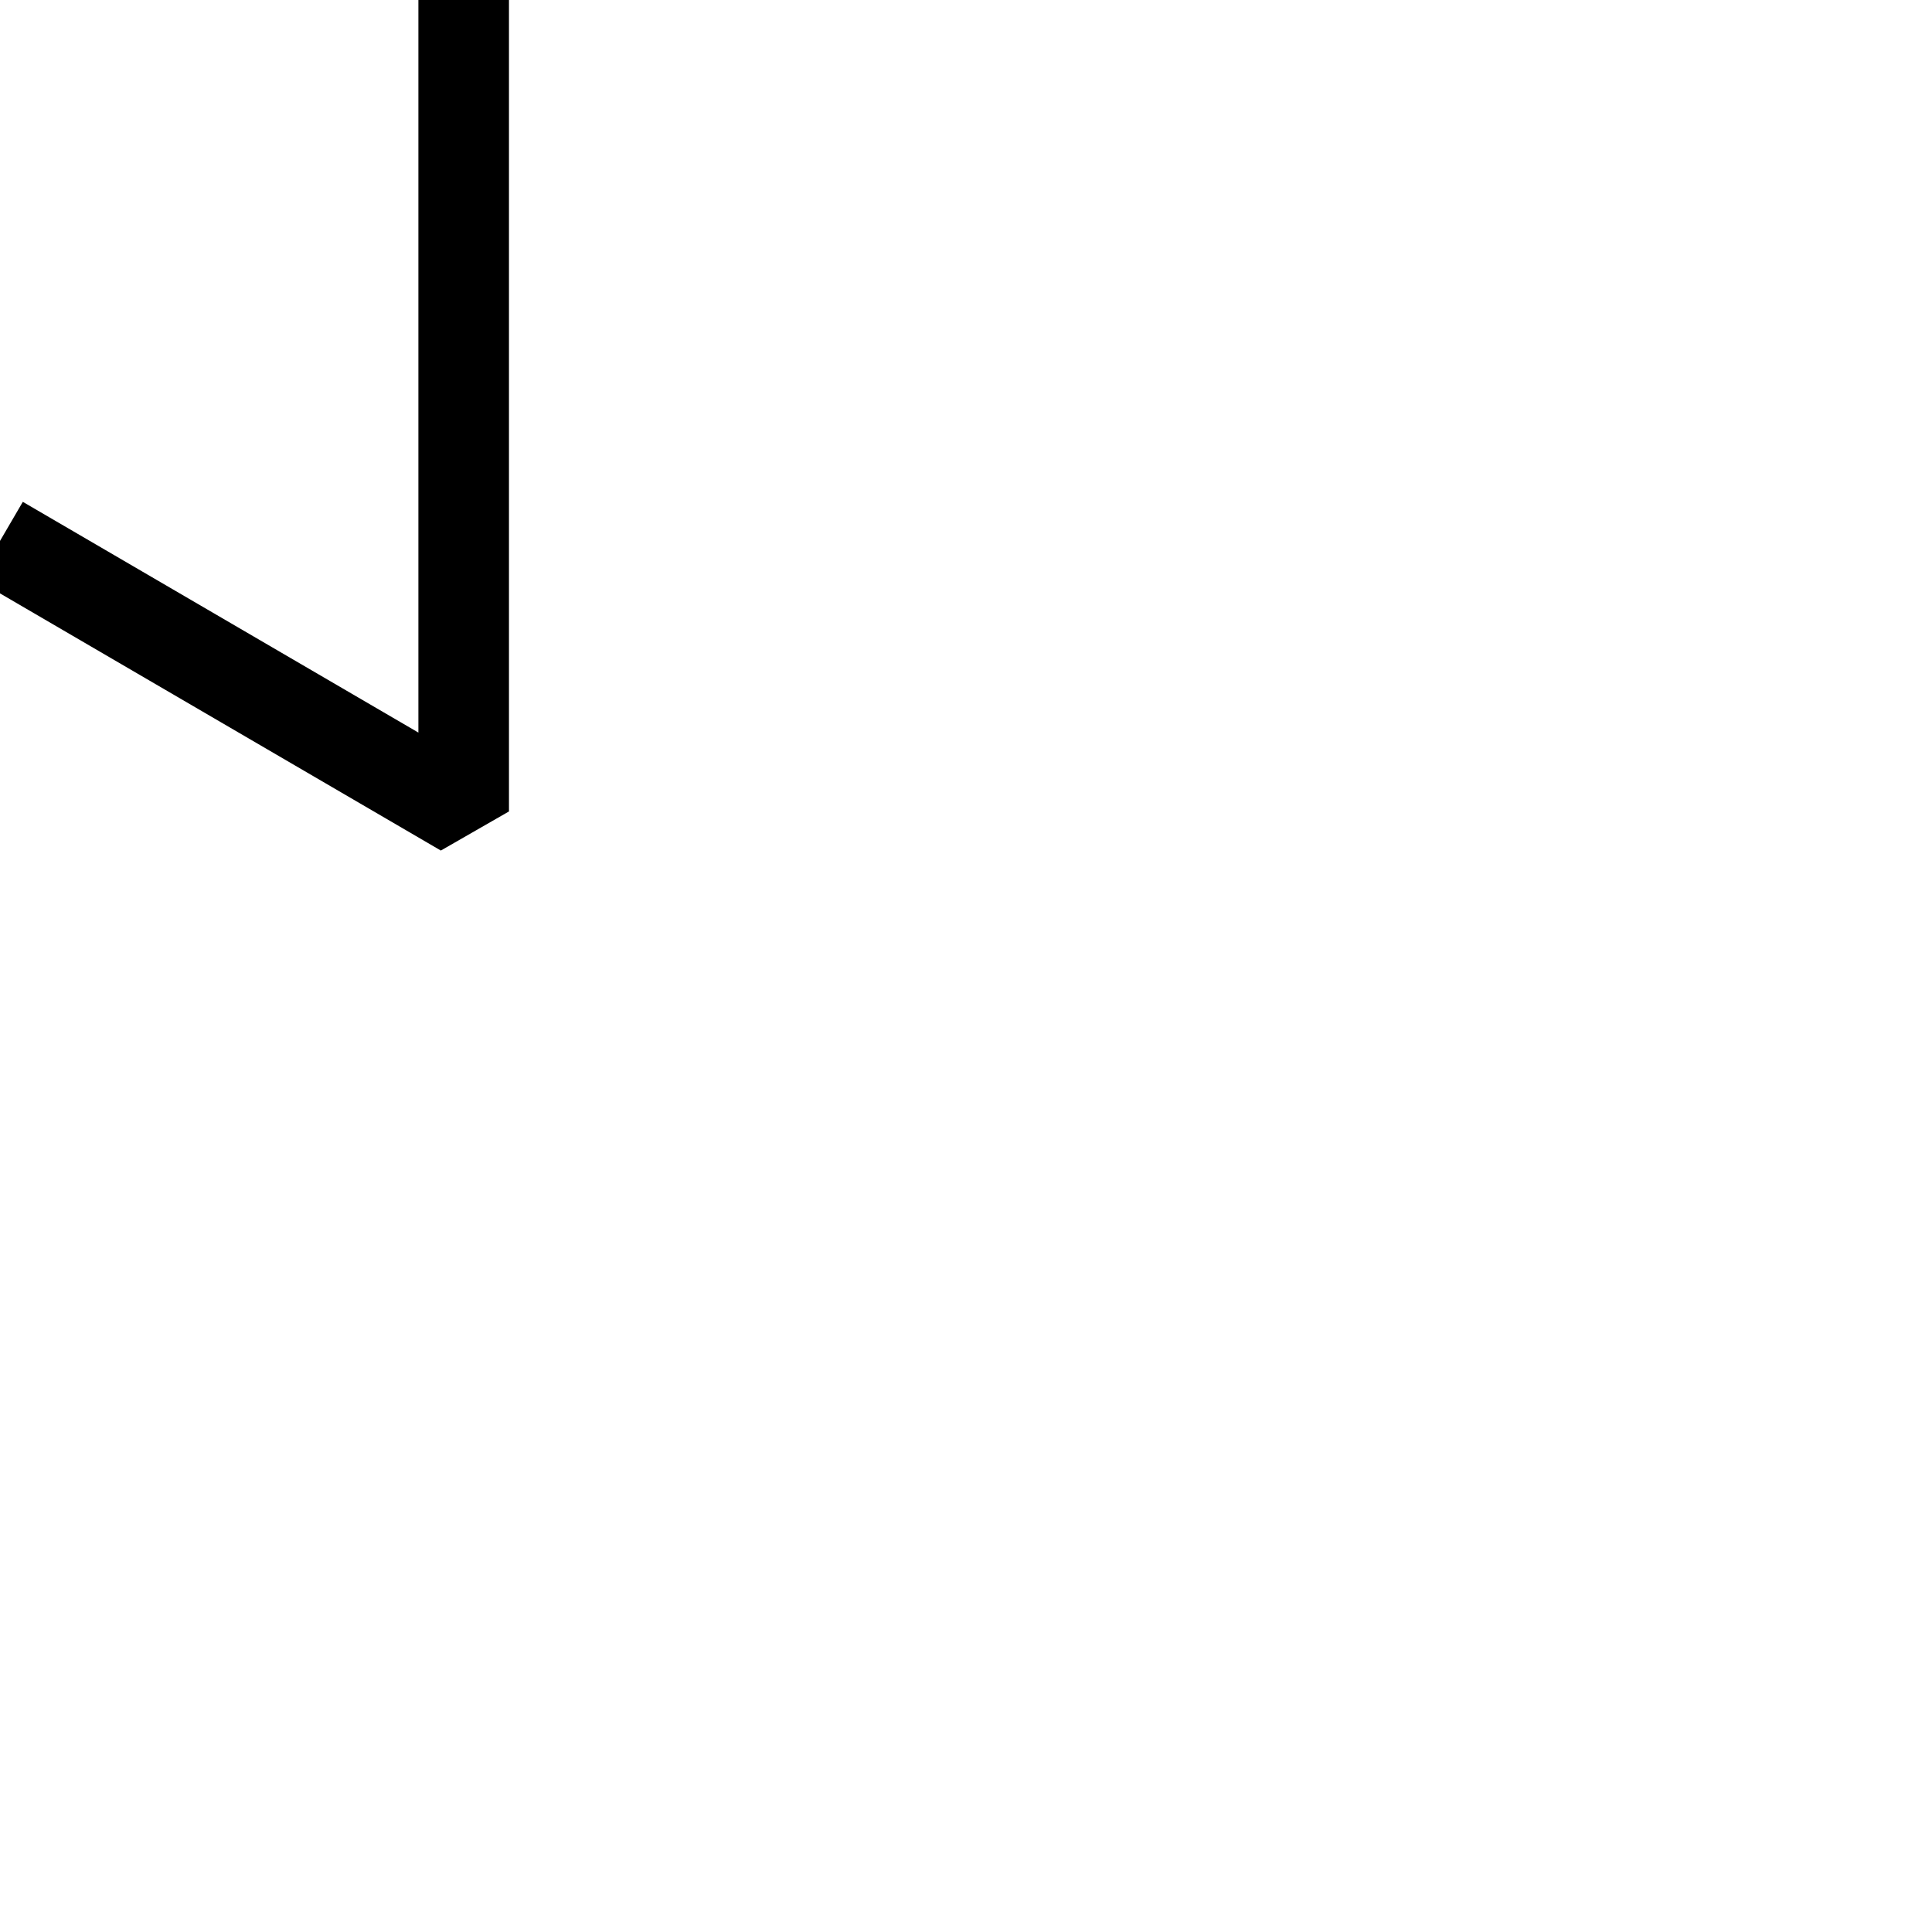
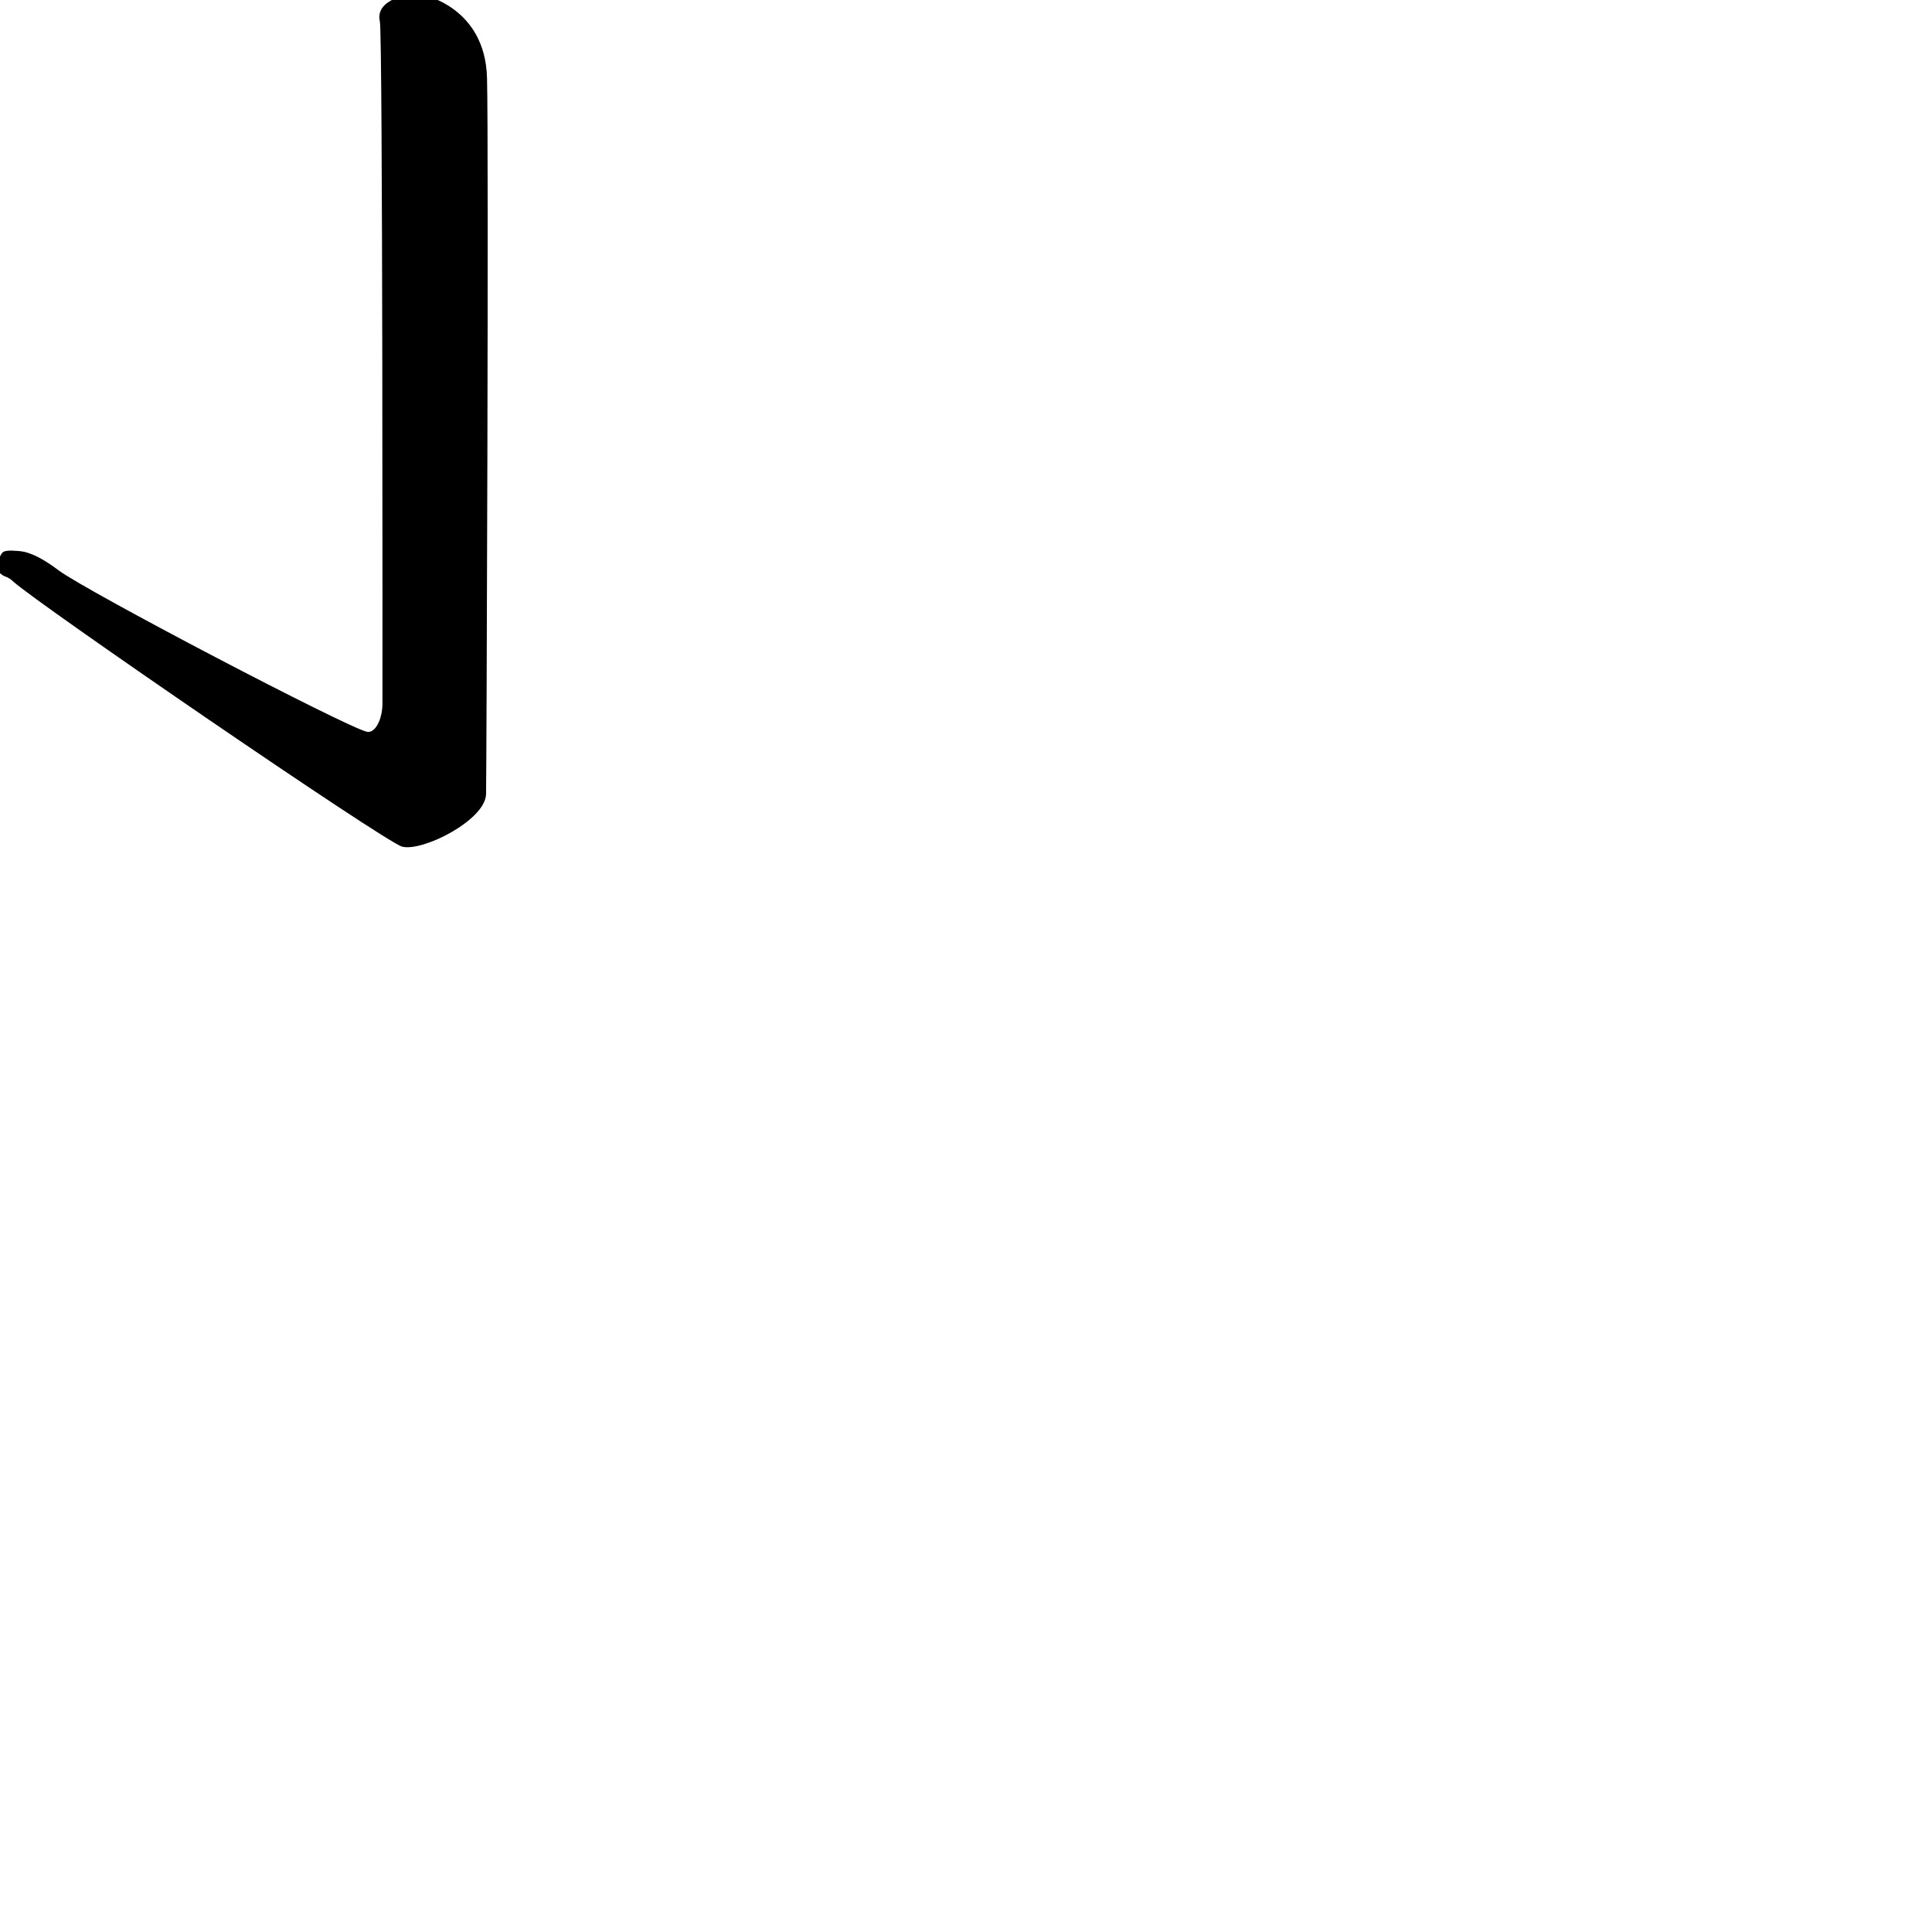
<svg xmlns="http://www.w3.org/2000/svg" width="100" height="100" viewBox="0 0 100 100" version="1.1" id="svg1035">
  <defs id="defs1032" />
  <g id="layer1">
-     <path style="color:#000000;fill:#000000;stroke-linejoin:bevel;-inkscape-stroke:none" d="m 21.656,0 v 37.918 l -20.475,-11.943 -2.363,4.049 24,14 L 26.344,42 V 0 Z" id="path4947" />
+     <path id="path475" style="fill:#000000;stroke:none;stroke-width:2.55;stroke-linecap:round;stroke-linejoin:round" d="m 21.753,-0.286 c -0.509,-0.102 -2.359,0.235 -2.092,1.391 0.157,0.68 0.135,34.387 0.135,35.285 0,0.898 -0.404,1.574 -0.799,1.488 C 17.94,37.648 4.462,30.6 3.022,29.512 1.583,28.425 0.984,28.534 0.754,28.508 c -0.23,-0.026 -0.529,-0.002 -0.612,0.079 -0.083,0.081 -0.245,0.321 -0.235,0.782 0.006,0.268 0.131,0.329 0.205,0.387 0.132,0.103 0.28,0.075 0.566,0.337 1.267,1.164 19.247,13.485 20.129,13.727 1.04,0.285 4.319,-1.36 4.352,-2.721 0.022,-0.902 0.143,-33.379 0.049,-37.064 -0.094,-3.685 -3.322,-4.299 -3.322,-4.299 -0.01,-0.011 -0.06,-0.007 -0.133,-0.021 z" />
  </g>
</svg>
